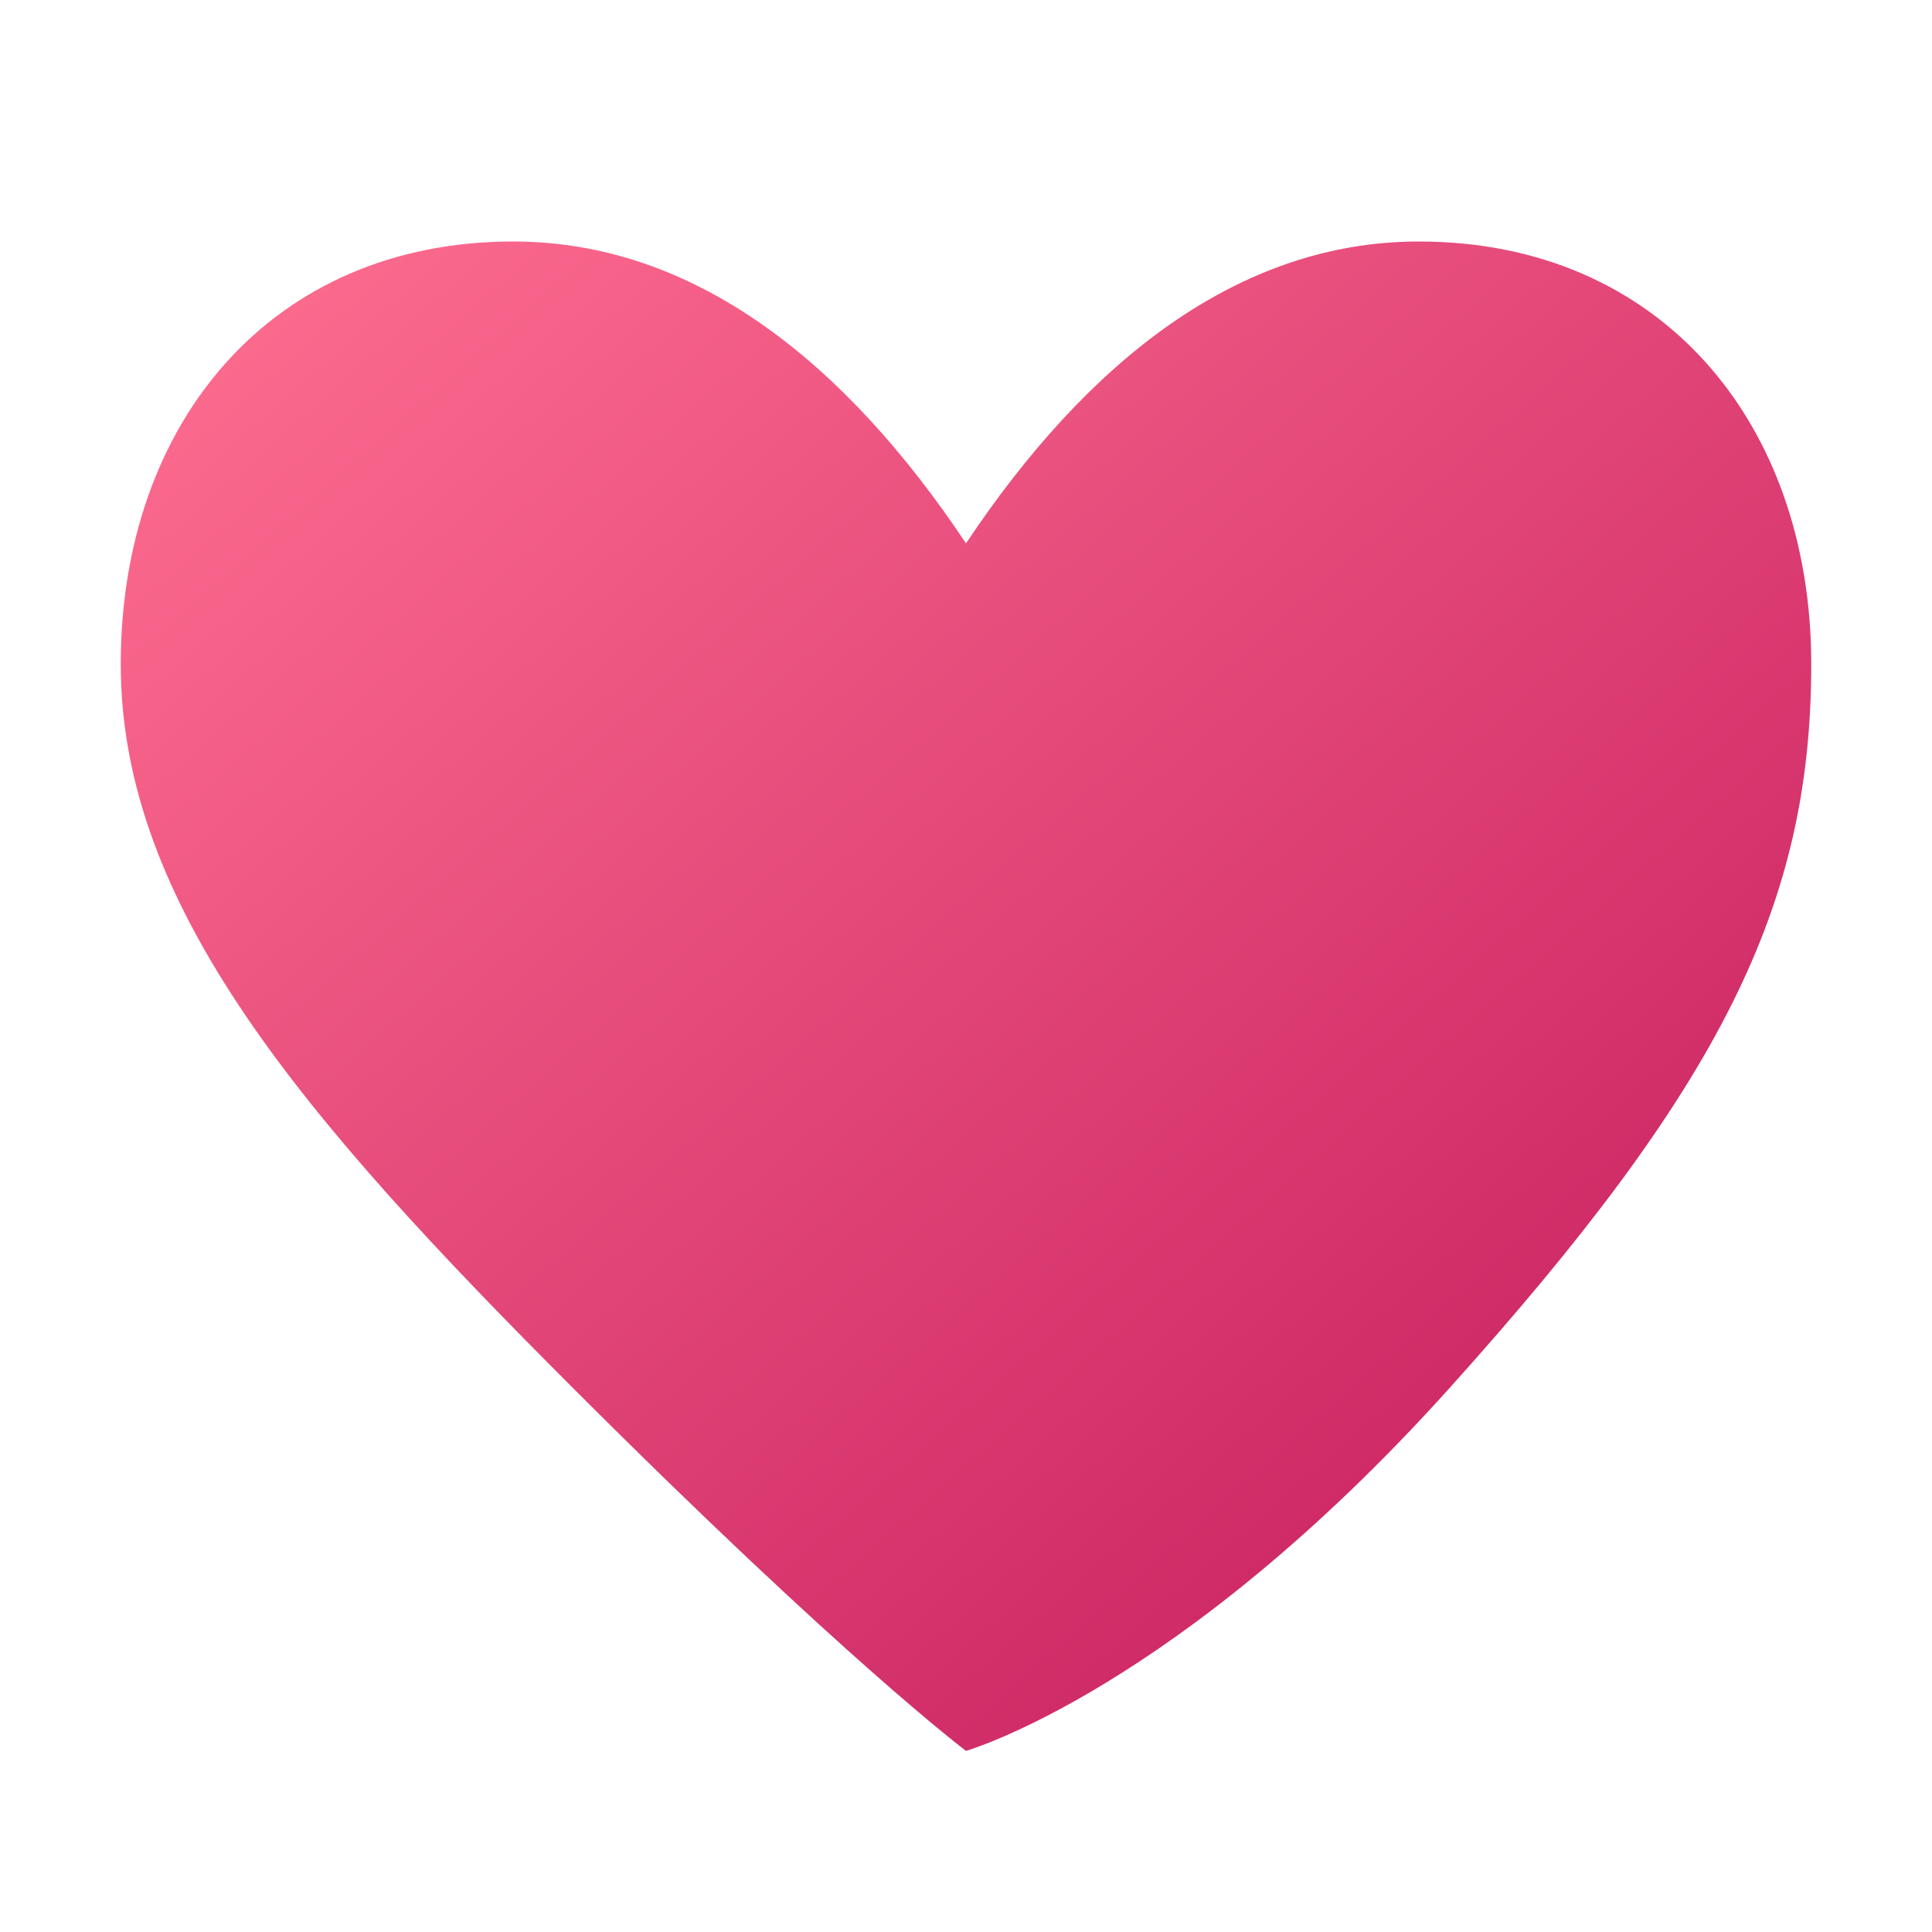
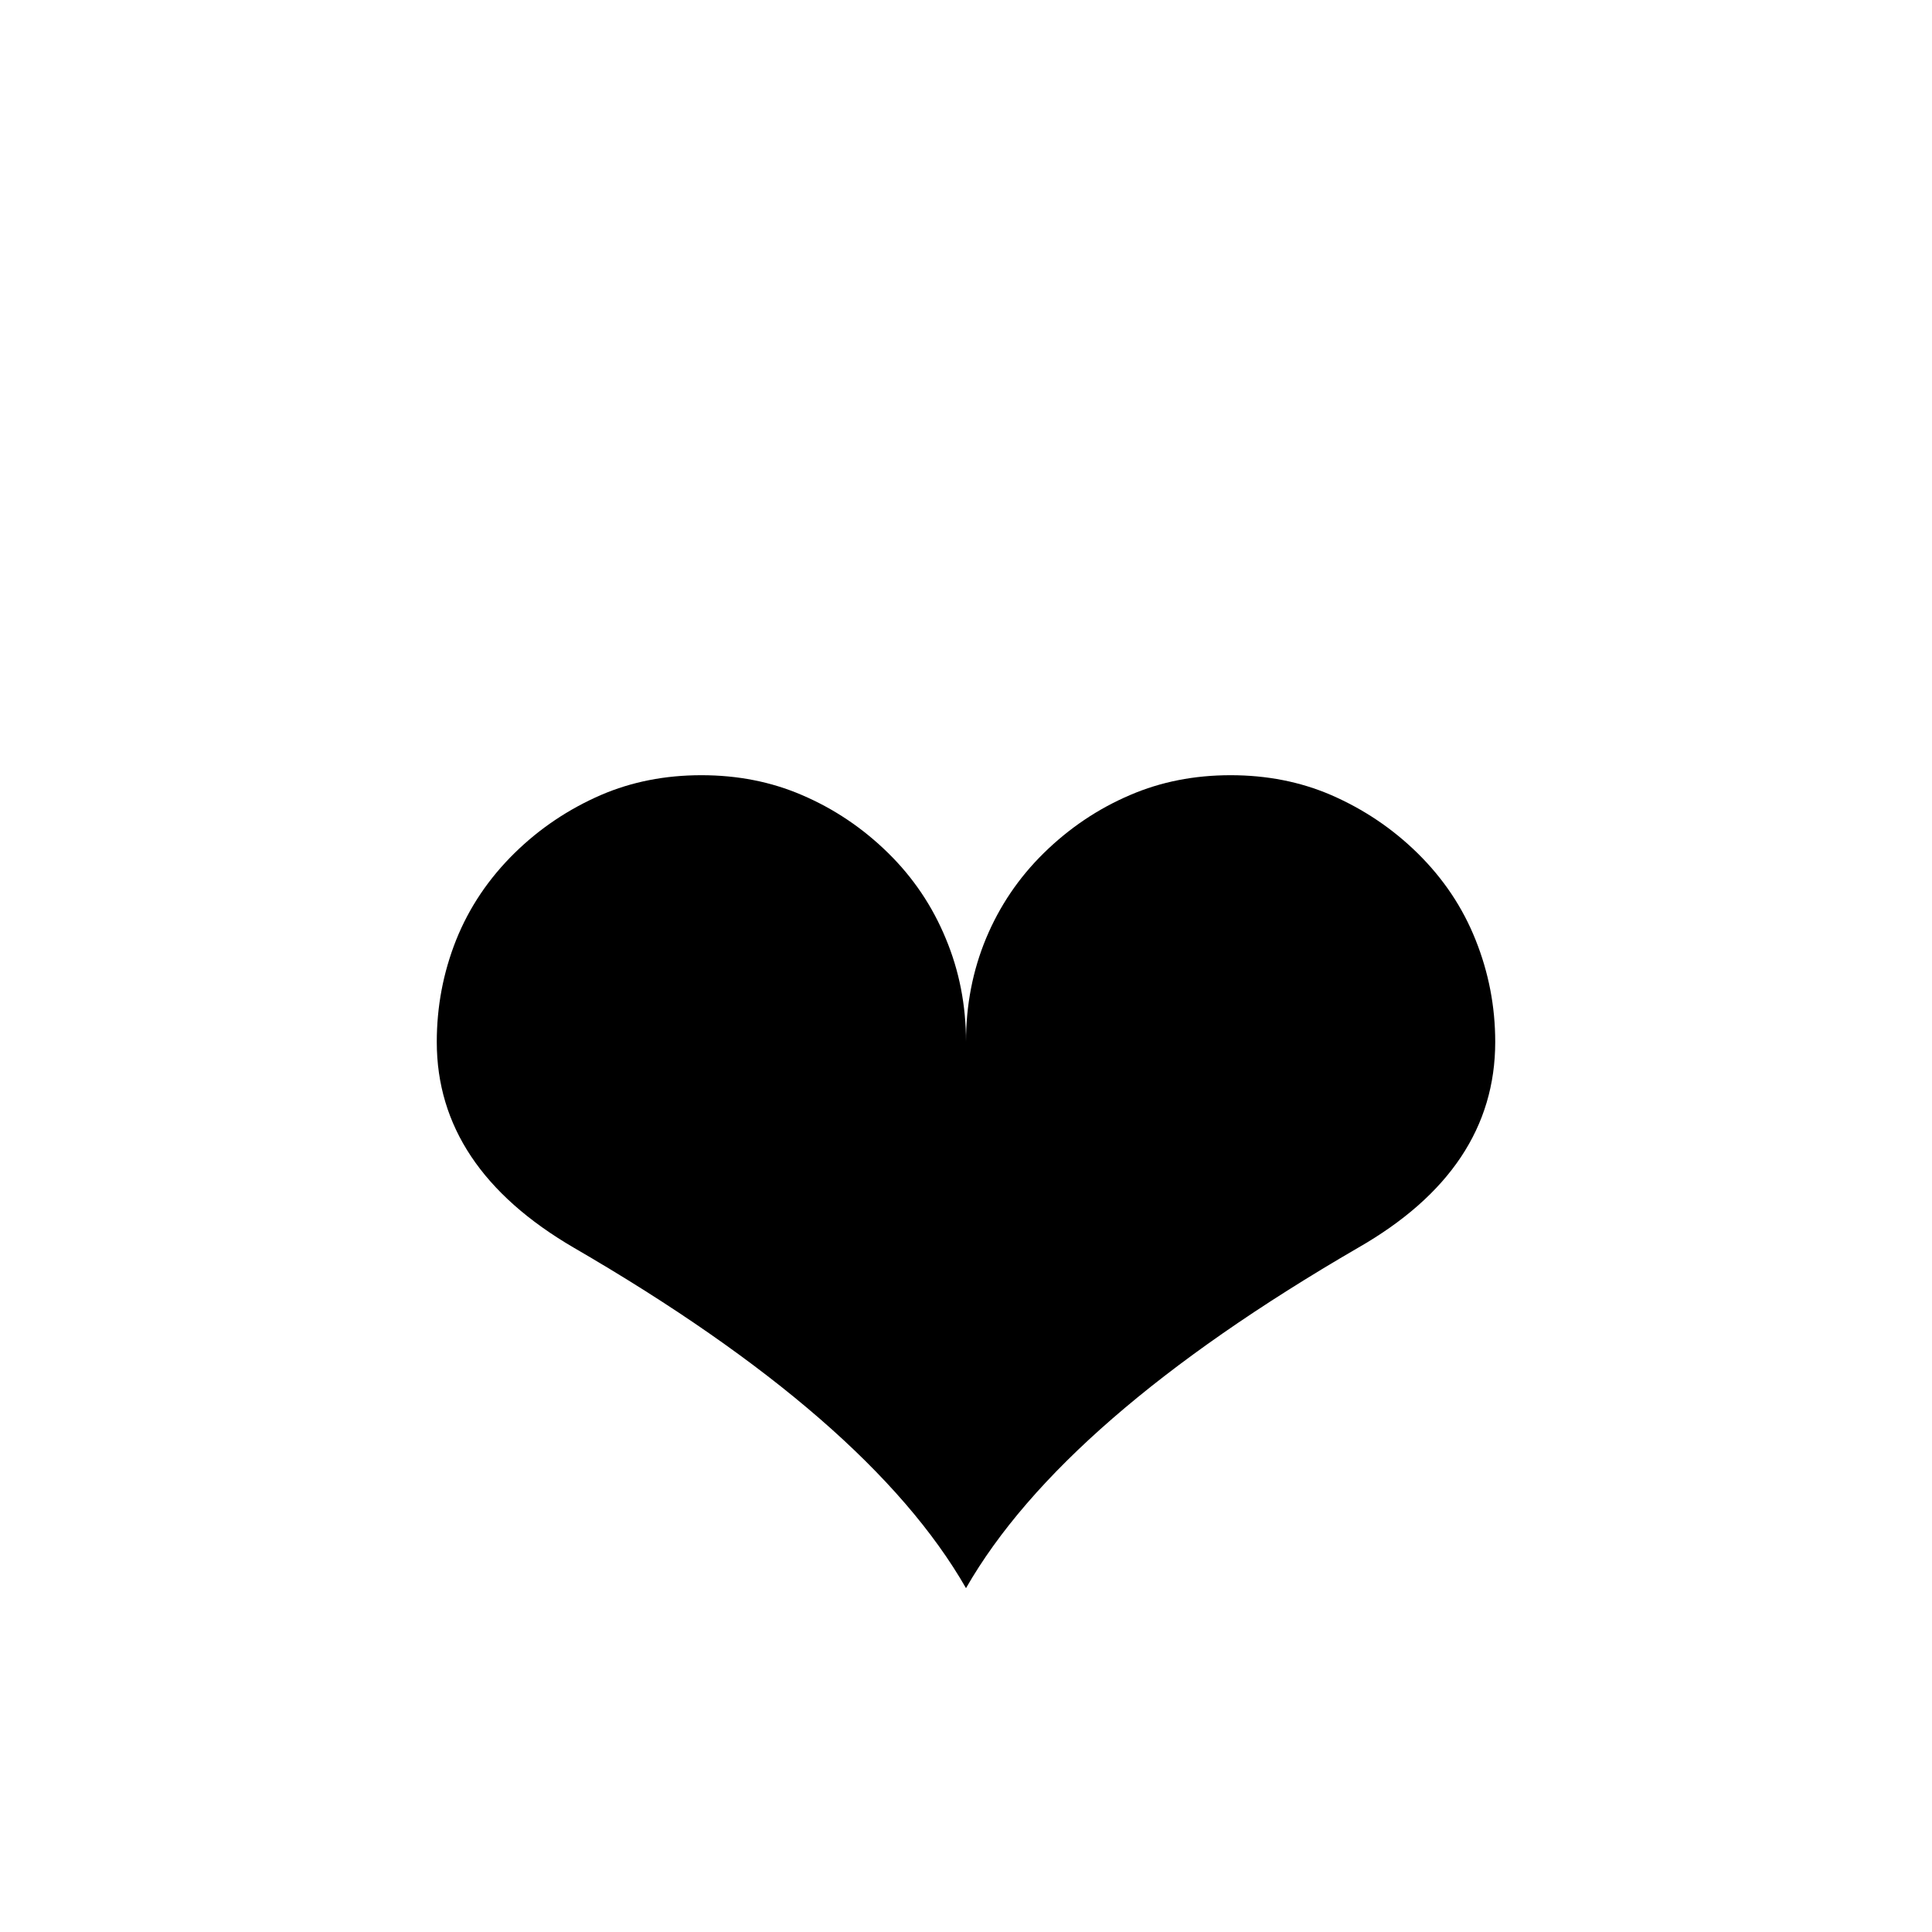
<svg xmlns="http://www.w3.org/2000/svg" viewBox="0 0 128 128">
-   <defs>
-     <linearGradient id="g" x1="0" x2="1" y1="0" y2="1">
-       <stop offset="0%" stop-color="#ff6f91" />
-       <stop offset="100%" stop-color="#c2185b" />
-     </linearGradient>
-   </defs>
-   <path fill="url(#g)" d="M64 116s-8-6-26-24S8 60 8 44s10-28 26-28c12 0 22 8 30 20 8-12 18-20 30-20 16 0 26 12 26 28s-6 28-24 48-32 24-32 24z" />
+   <text x="64" y="86" font-size="96" text-anchor="middle" dominant-baseline="middle" font-family="Apple Color Emoji, Segoe UI Emoji, Noto Color Emoji, EmojiOne Color, sans-serif">❤️</text>
</svg>
